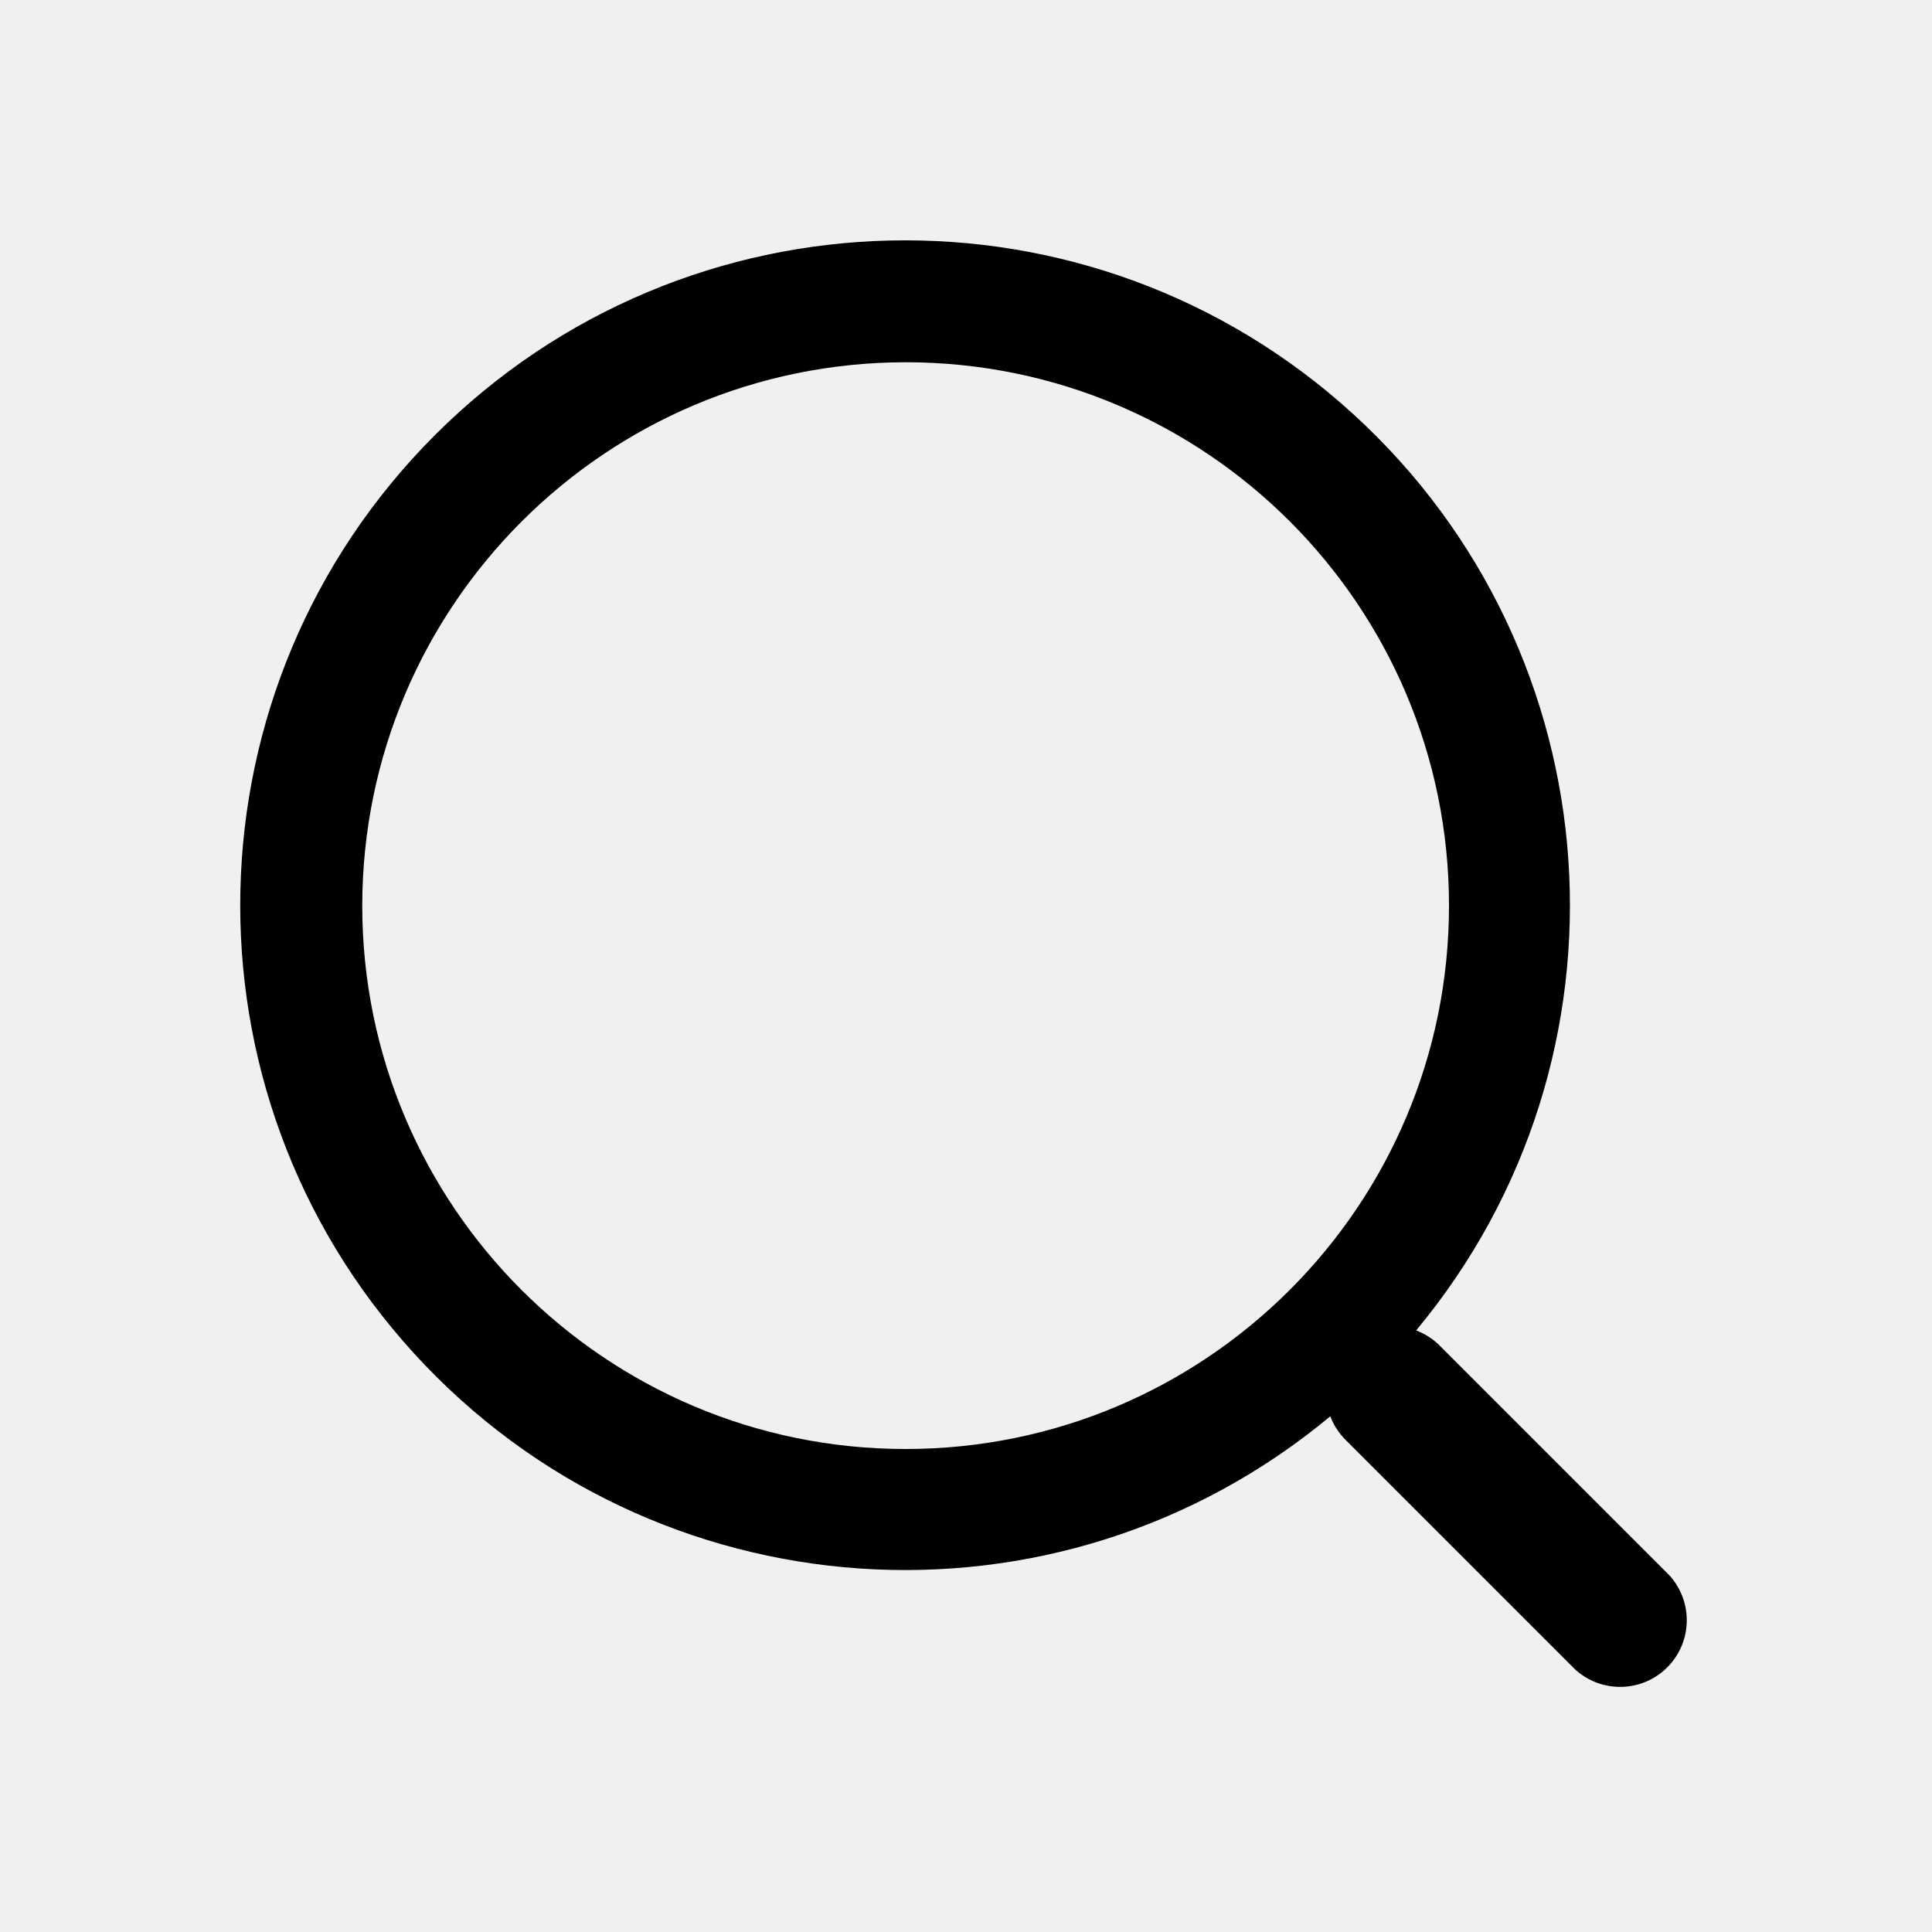
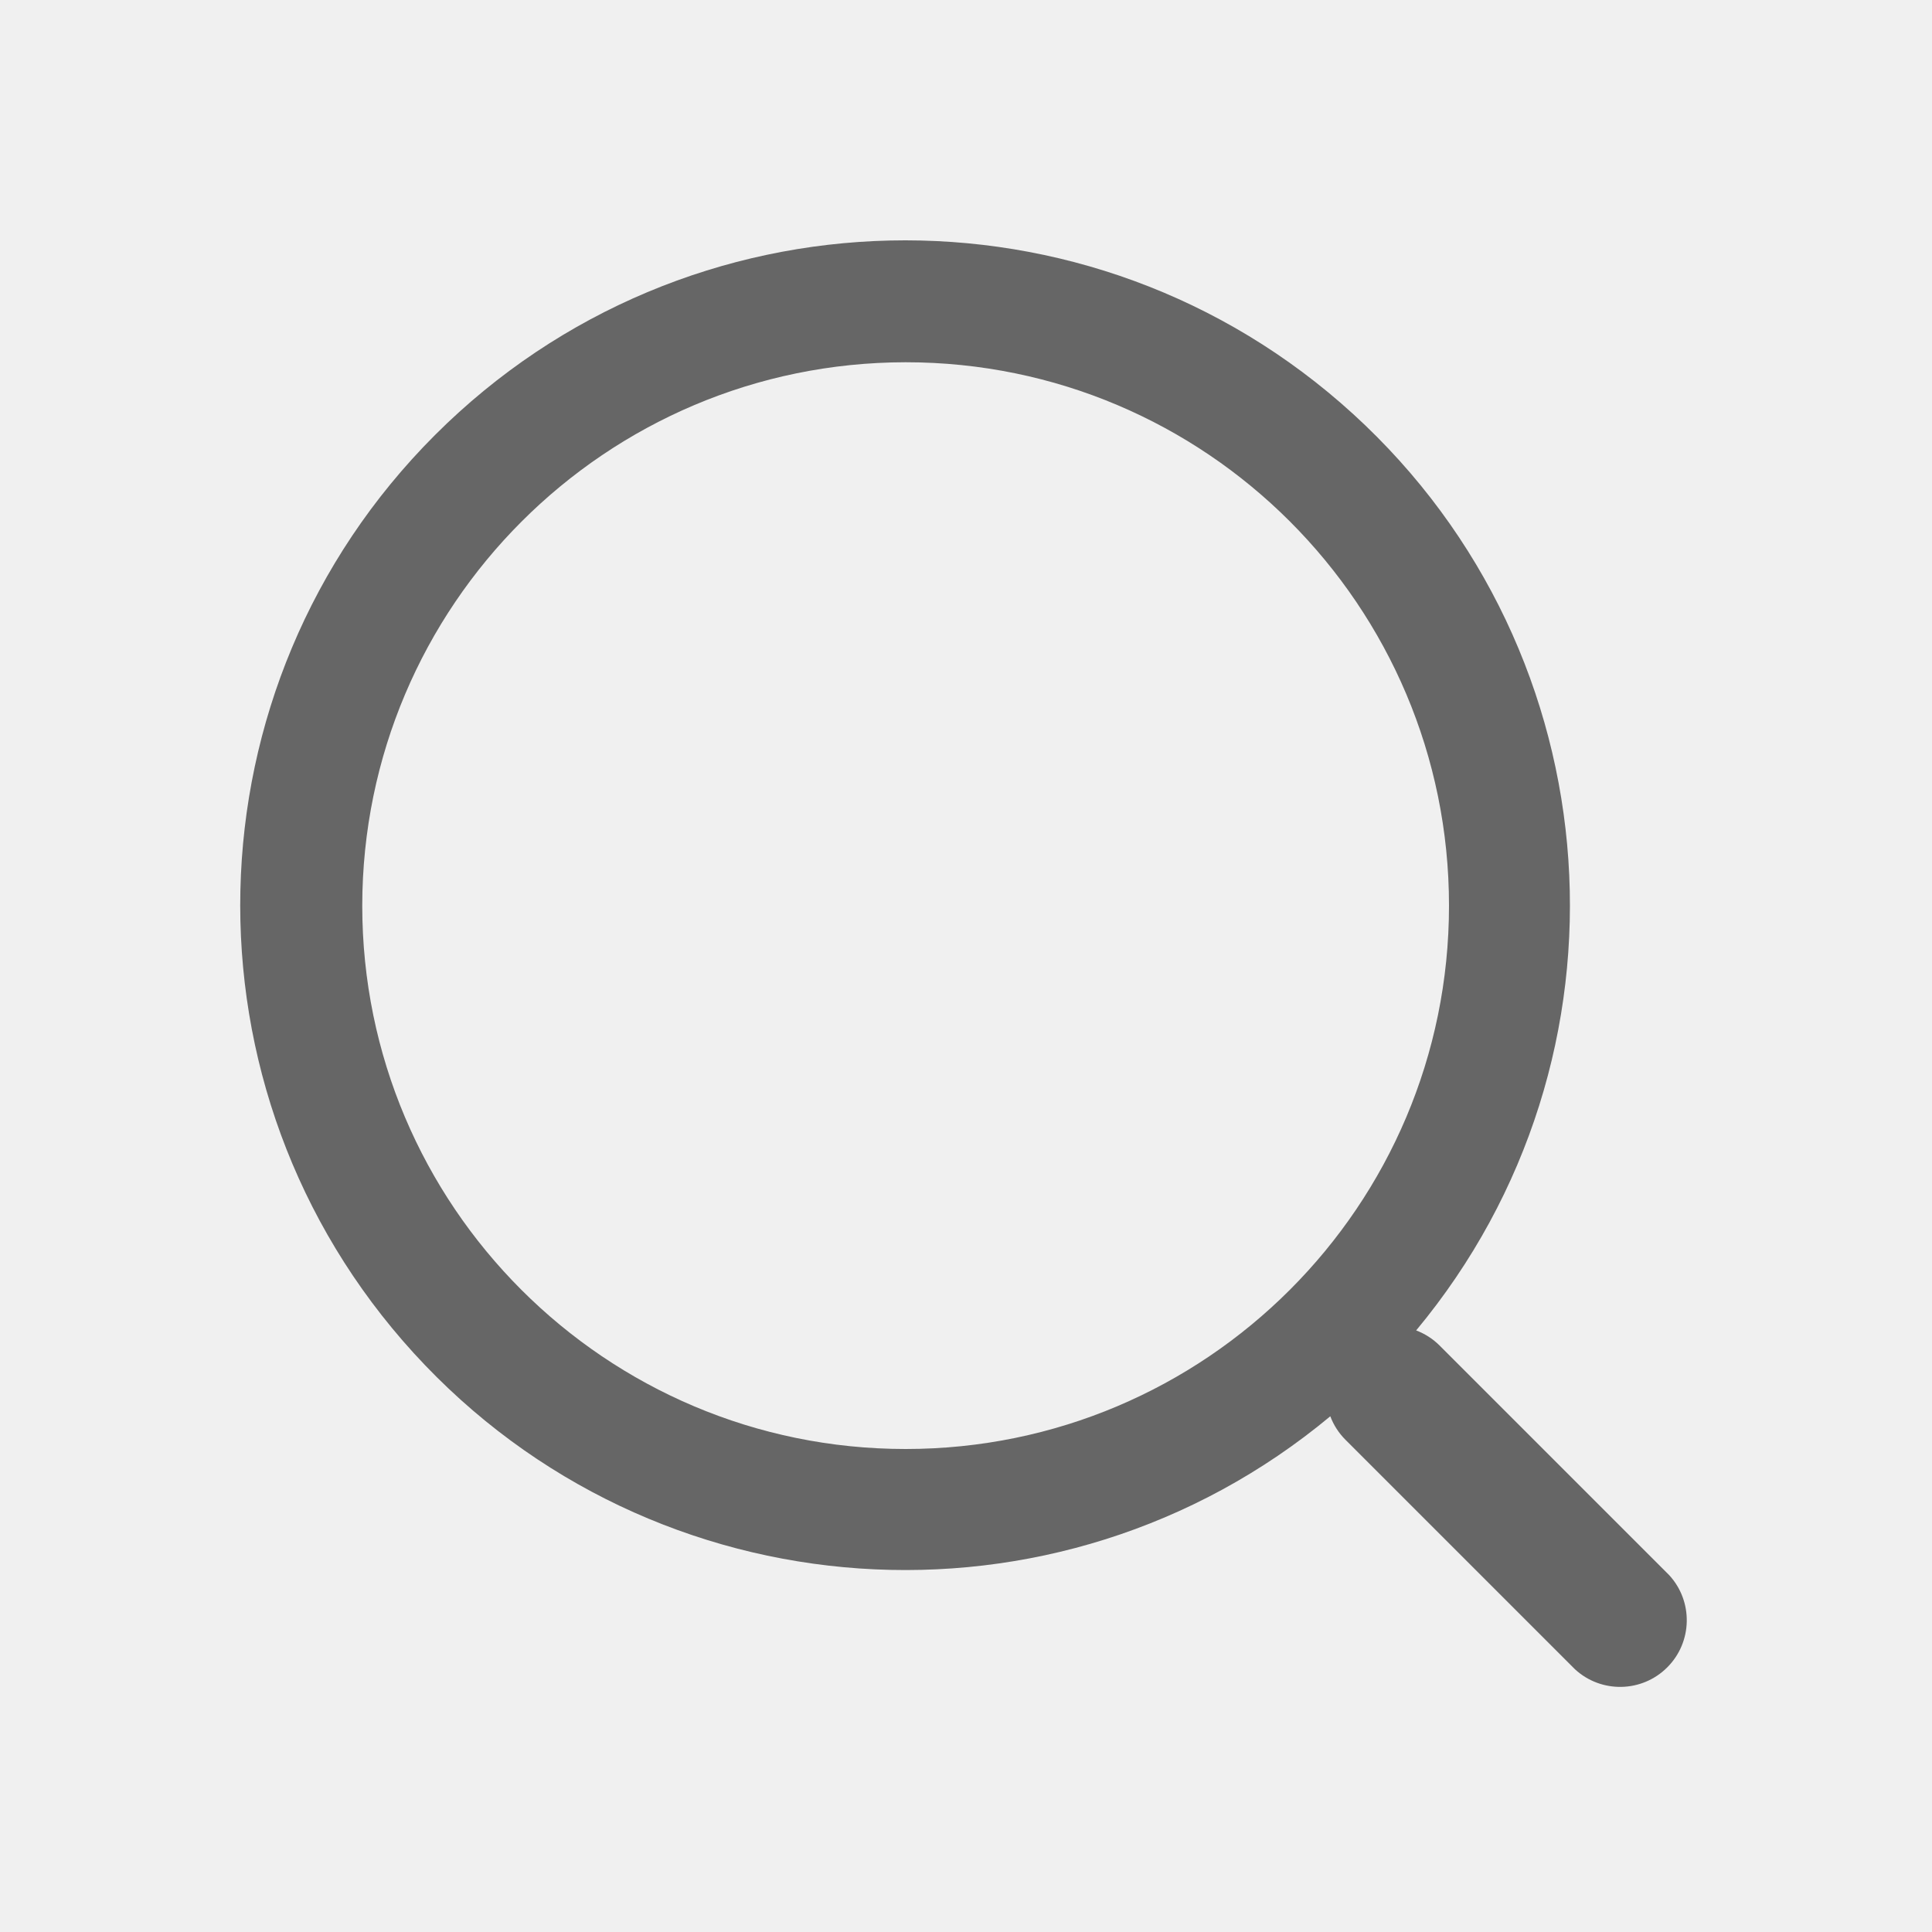
<svg xmlns="http://www.w3.org/2000/svg" viewBox="0 0 16 16">
  <defs>
    <style>
      .cls-1 {
        fill: #fff;
        stroke: #707070;
        opacity: 0;
      }

      .cls-2 {
        stroke: none;
      }

      .cls-3 {
        fill: none;
      }
    </style>
  </defs>
-   <g id="basic-search" transform="translate(-977 -131)">
+   <g fill="#666" id="basic-search" transform="translate(-977 -131)">
    <g id="矩形_345" data-name="矩形 345" class="cls-1" transform="translate(977 131)">
      <rect class="cls-2" width="16" height="16" />
      <rect class="cls-3" x="0.5" y="0.5" width="15" height="15" />
    </g>
    <path id="椭圆_12_副本_5" data-name="椭圆 12 副本 5" d="M1076.043,144.824l-1.9-1.9a.547.547,0,0,1-.126-.195,5.506,5.506,0,1,1,.711-.711.55.55,0,0,1,.195.126l1.9,1.9a.552.552,0,0,1-.78.78ZM1066,138.5a4.5,4.5,0,1,0,4.5-4.5A4.505,4.505,0,0,0,1066,138.5Z" transform="translate(-86)" />
  </g>
</svg>
